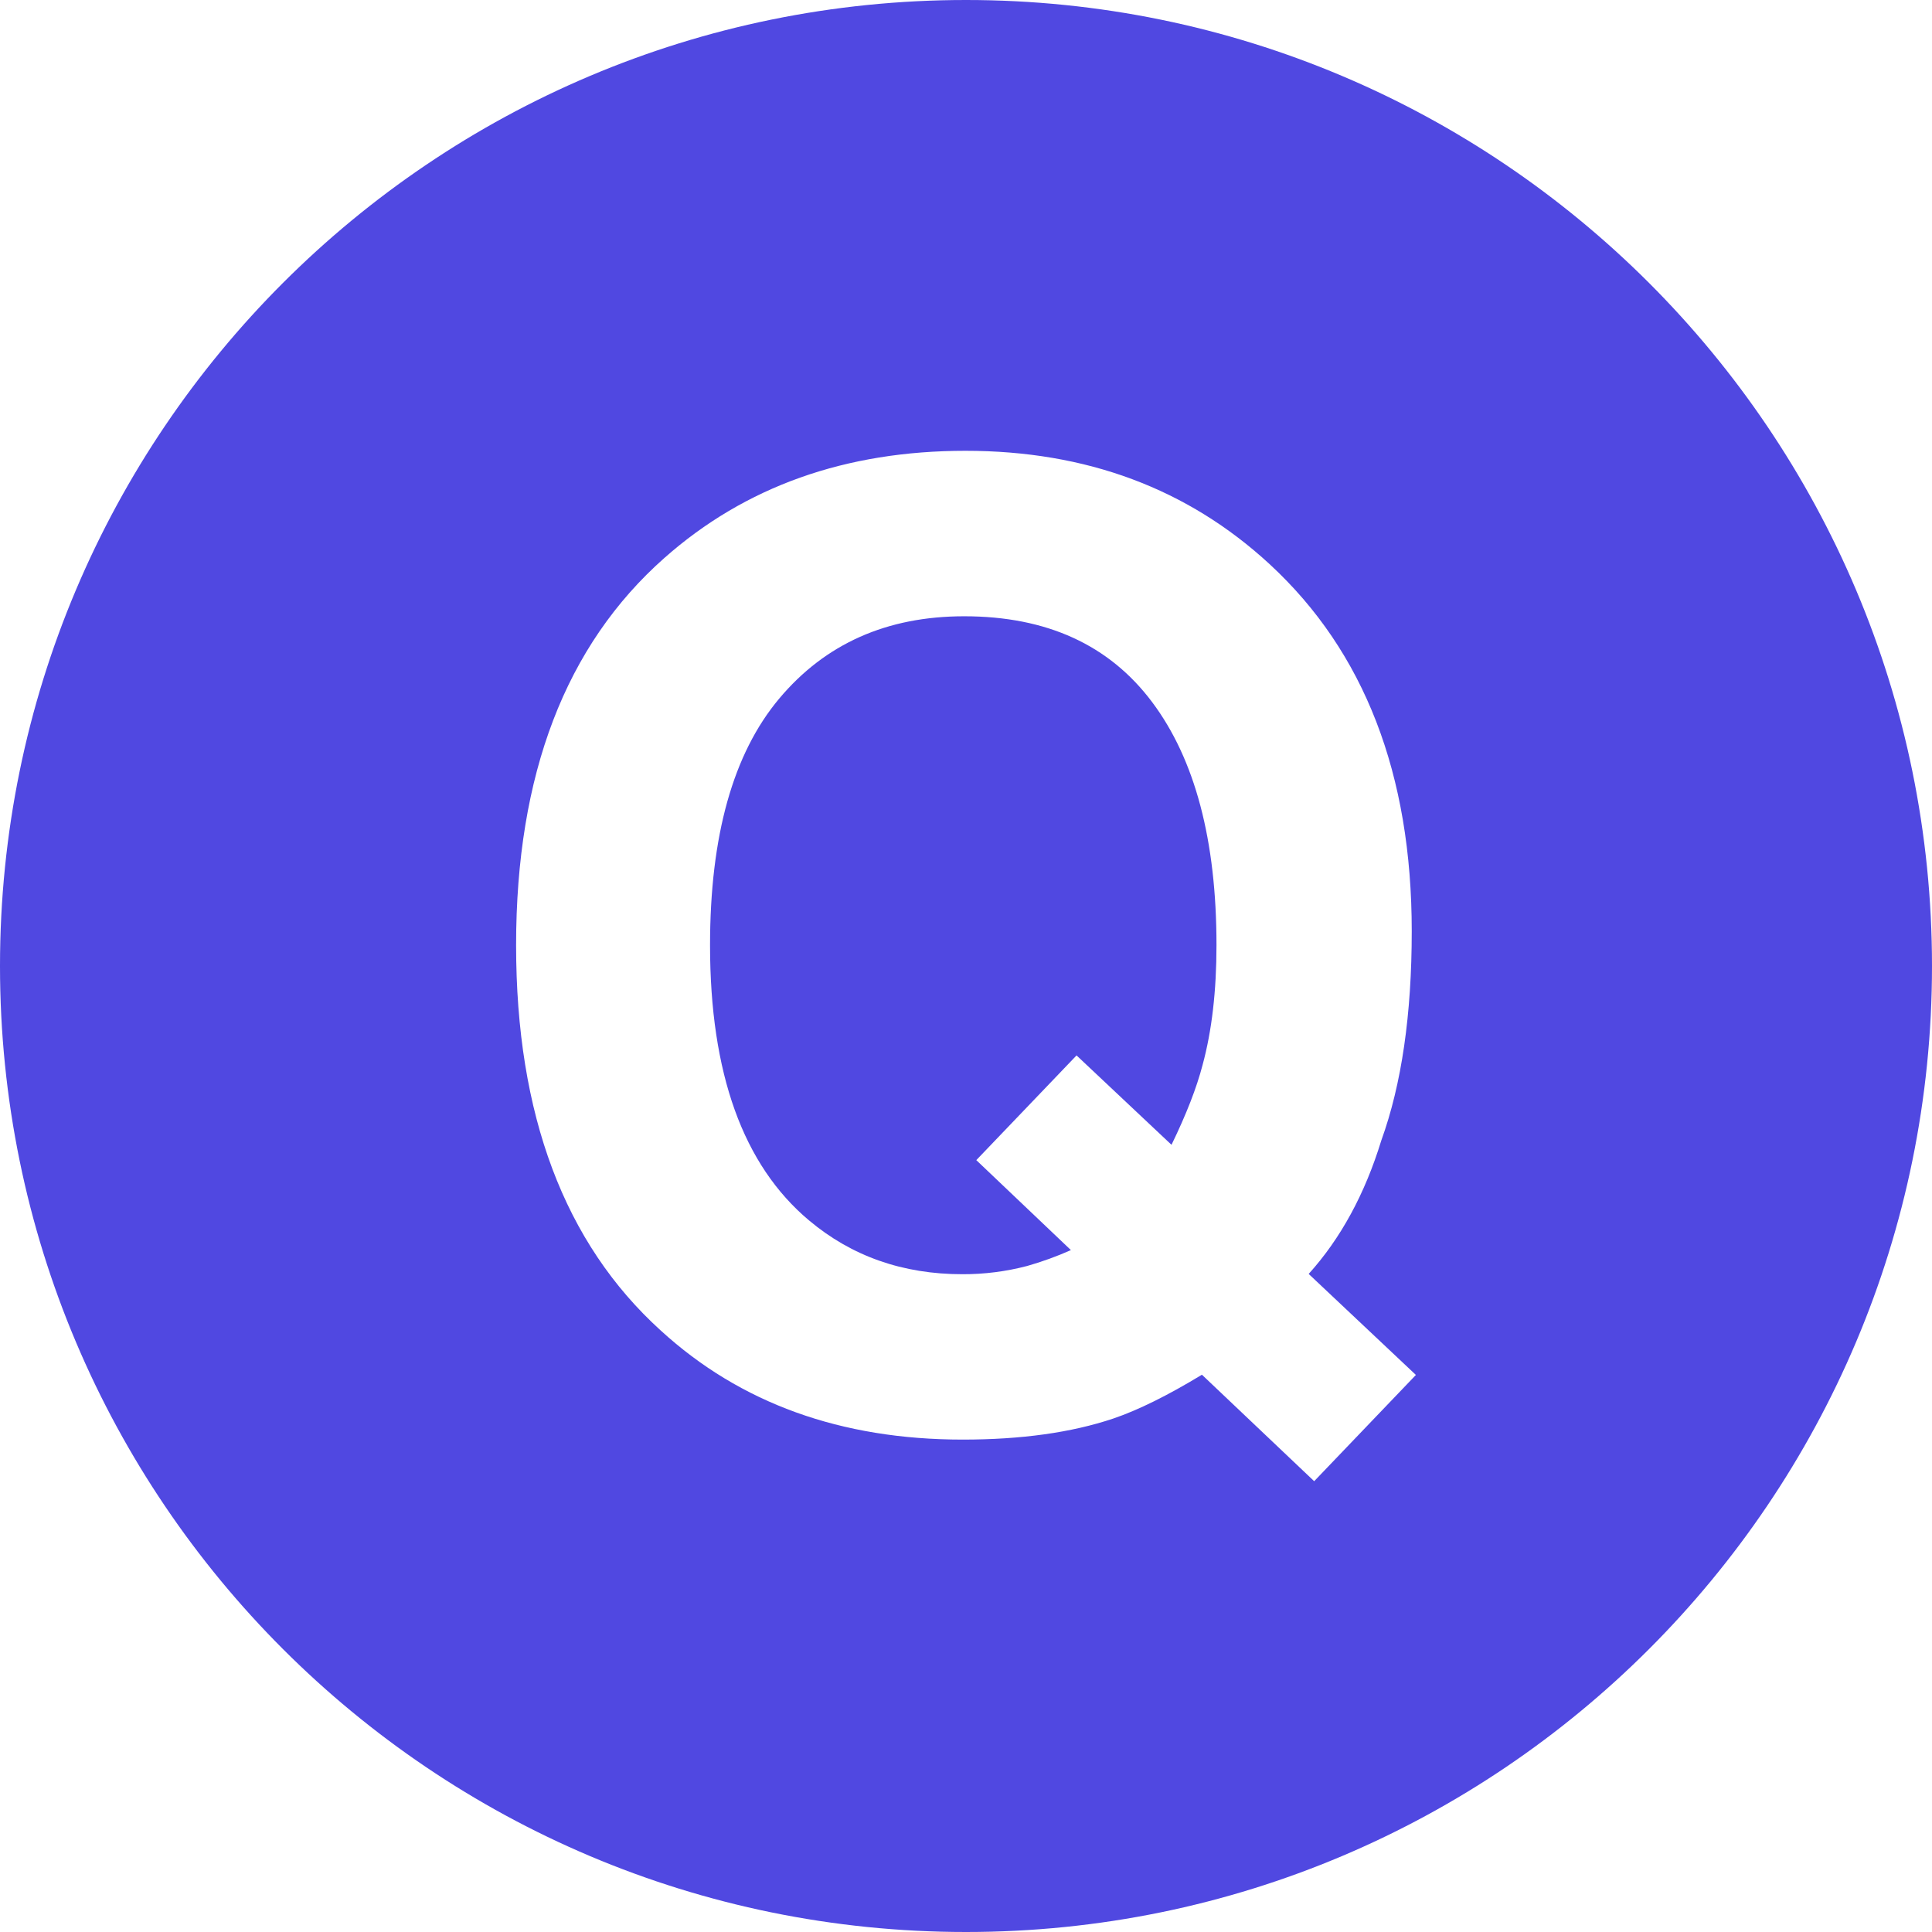
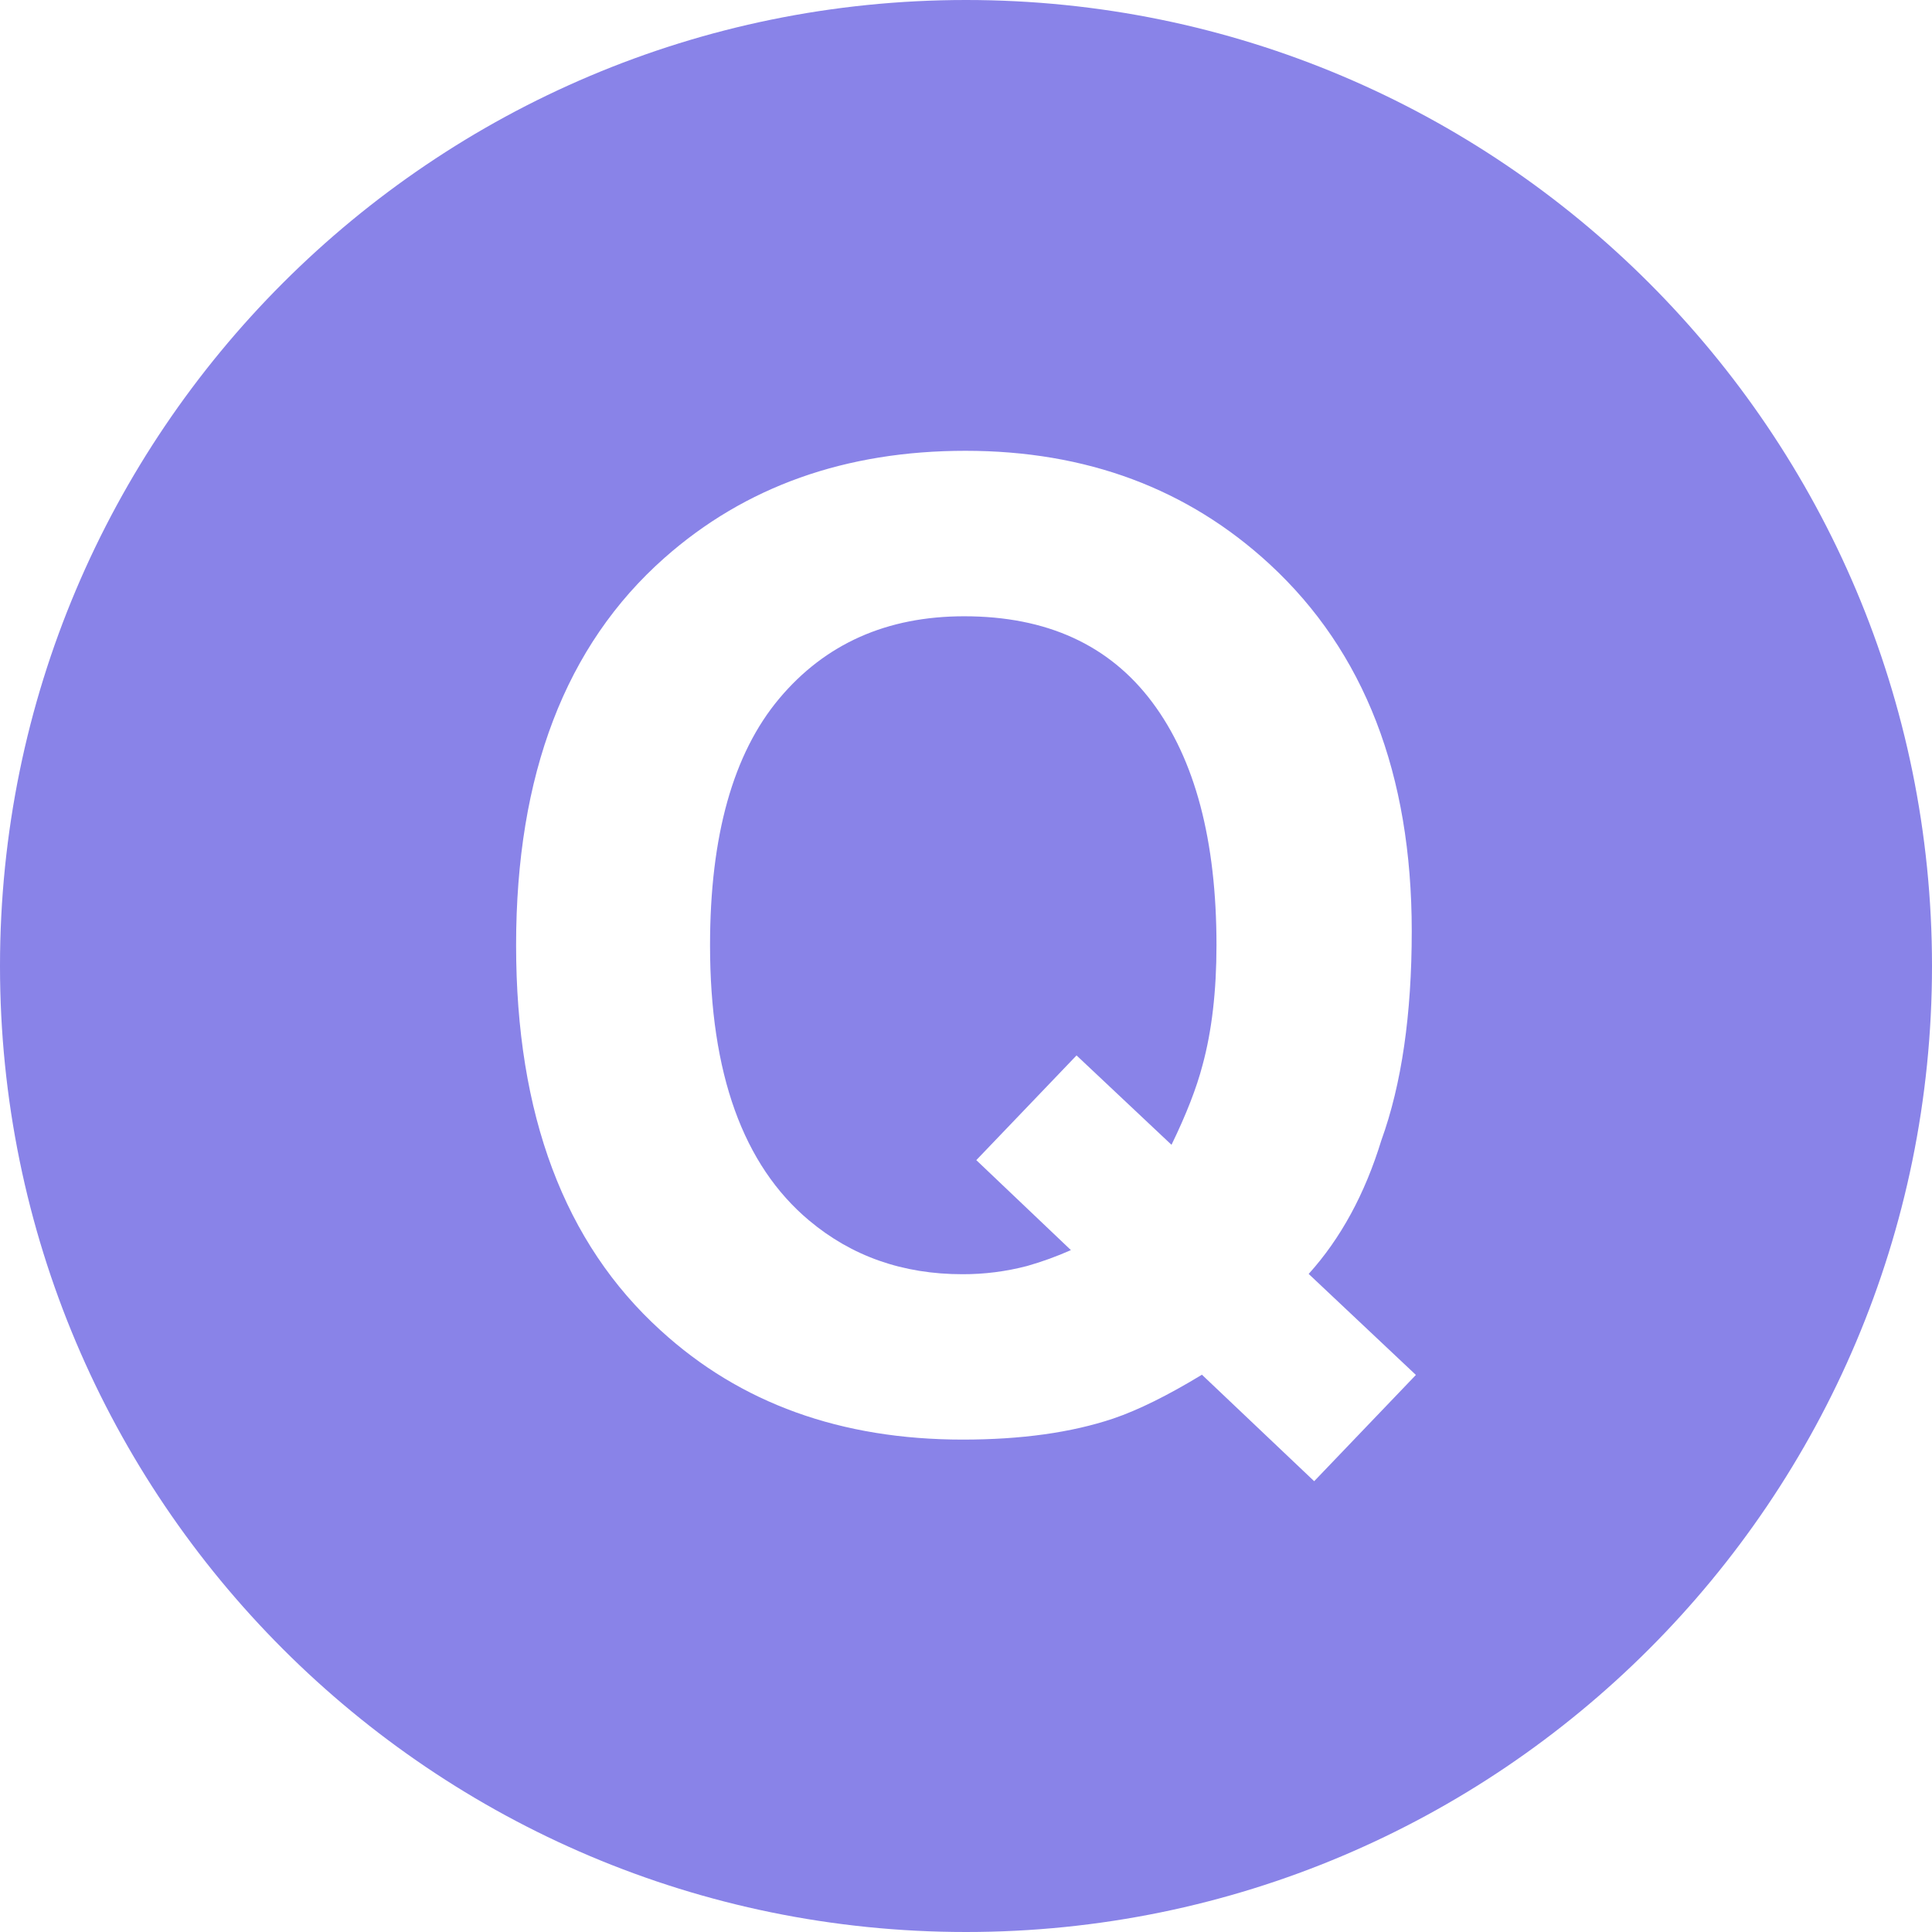
<svg xmlns="http://www.w3.org/2000/svg" width="60" height="60" viewBox="0 0 60 60" fill="none">
-   <path d="M29.945 19.139C27.543 19.139 25.627 19.992 24.197 21.698C22.767 23.404 22.051 25.957 22.051 29.356C22.051 33.332 23.076 36.18 25.123 37.899C26.449 39.014 28.039 39.572 29.889 39.572C30.567 39.574 31.243 39.488 31.899 39.316C32.363 39.184 32.817 39.019 33.258 38.823L30.32 36.029L33.433 32.777L36.382 35.553C36.841 34.609 37.163 33.782 37.347 33.074C37.636 32.011 37.779 30.771 37.779 29.354C37.779 26.1 37.113 23.583 35.781 21.805C34.449 20.027 32.504 19.139 29.945 19.139Z" fill="#5048E1" />
-   <path d="M30 0C13.432 0 0 13.432 0 30C0 46.568 13.432 60 30 60C46.568 60 60 46.568 60 30C60 13.432 46.568 0 30 0ZM40.813 46L37.327 42.693C36.263 43.339 35.345 43.793 34.569 44.056C33.268 44.492 31.712 44.708 29.899 44.708C26.116 44.708 22.991 43.58 20.522 41.322C17.526 38.606 16.028 34.616 16.028 29.354C16.028 24.051 17.563 20.042 20.635 17.326C23.141 15.109 26.258 14 29.984 14C33.738 14 36.888 15.175 39.433 17.524C42.372 20.24 43.843 24.04 43.843 28.921C43.843 31.506 43.529 33.672 42.898 35.417C42.388 37.081 41.636 38.463 40.642 39.563L43.972 42.7L40.813 46Z" fill="#5048E1" />
+   <path d="M29.945 19.139C27.543 19.139 25.627 19.992 24.197 21.698C22.767 23.404 22.051 25.957 22.051 29.356C22.051 33.332 23.076 36.18 25.123 37.899C26.449 39.014 28.039 39.572 29.889 39.572C30.567 39.574 31.243 39.488 31.899 39.316C32.363 39.184 32.817 39.019 33.258 38.823L30.32 36.029L33.433 32.777L36.382 35.553C36.841 34.609 37.163 33.782 37.347 33.074C37.636 32.011 37.779 30.771 37.779 29.354C37.779 26.1 37.113 23.583 35.781 21.805C34.449 20.027 32.504 19.139 29.945 19.139Z" fill="#8983E8" />
+   <path d="M30 0C13.432 0 0 13.432 0 30C0 46.568 13.432 60 30 60C46.568 60 60 46.568 60 30C60 13.432 46.568 0 30 0ZM40.813 46L37.327 42.693C36.263 43.339 35.345 43.793 34.569 44.056C33.268 44.492 31.712 44.708 29.899 44.708C26.116 44.708 22.991 43.58 20.522 41.322C17.526 38.606 16.028 34.616 16.028 29.354C16.028 24.051 17.563 20.042 20.635 17.326C23.141 15.109 26.258 14 29.984 14C33.738 14 36.888 15.175 39.433 17.524C42.372 20.24 43.843 24.04 43.843 28.921C43.843 31.506 43.529 33.672 42.898 35.417C42.388 37.081 41.636 38.463 40.642 39.563L43.972 42.7L40.813 46Z" fill="#8983E8" />
</svg>
